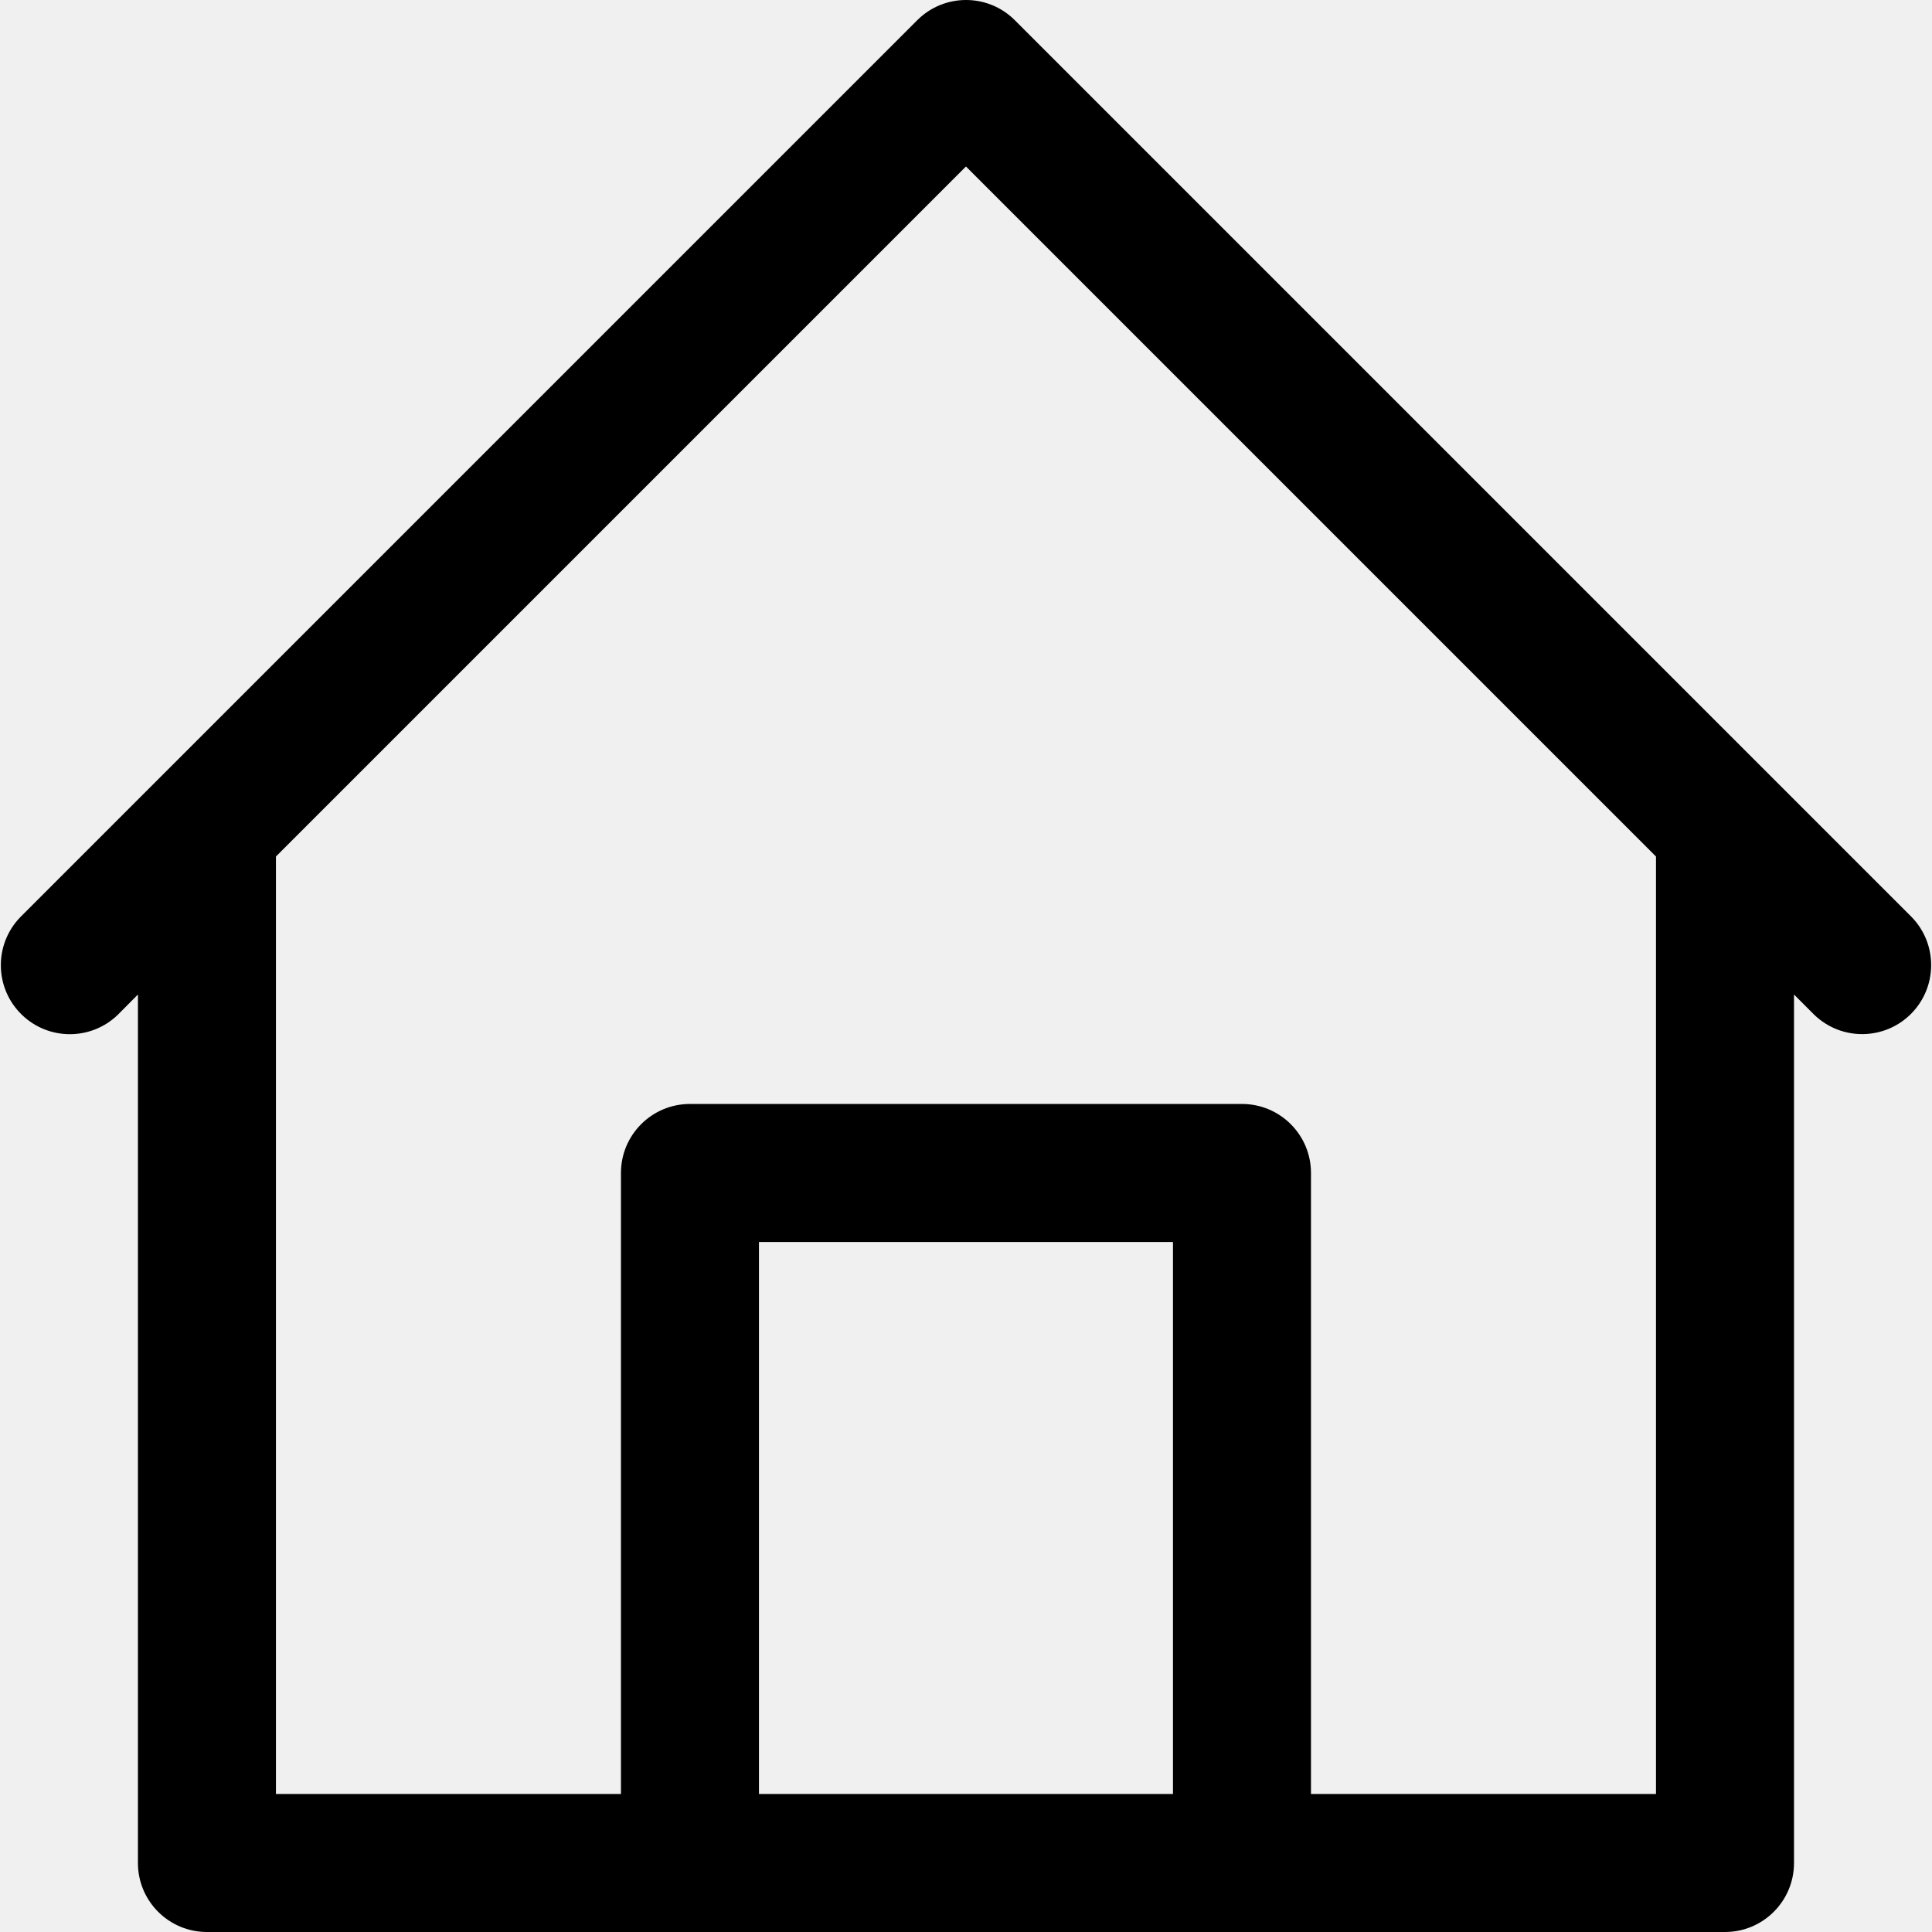
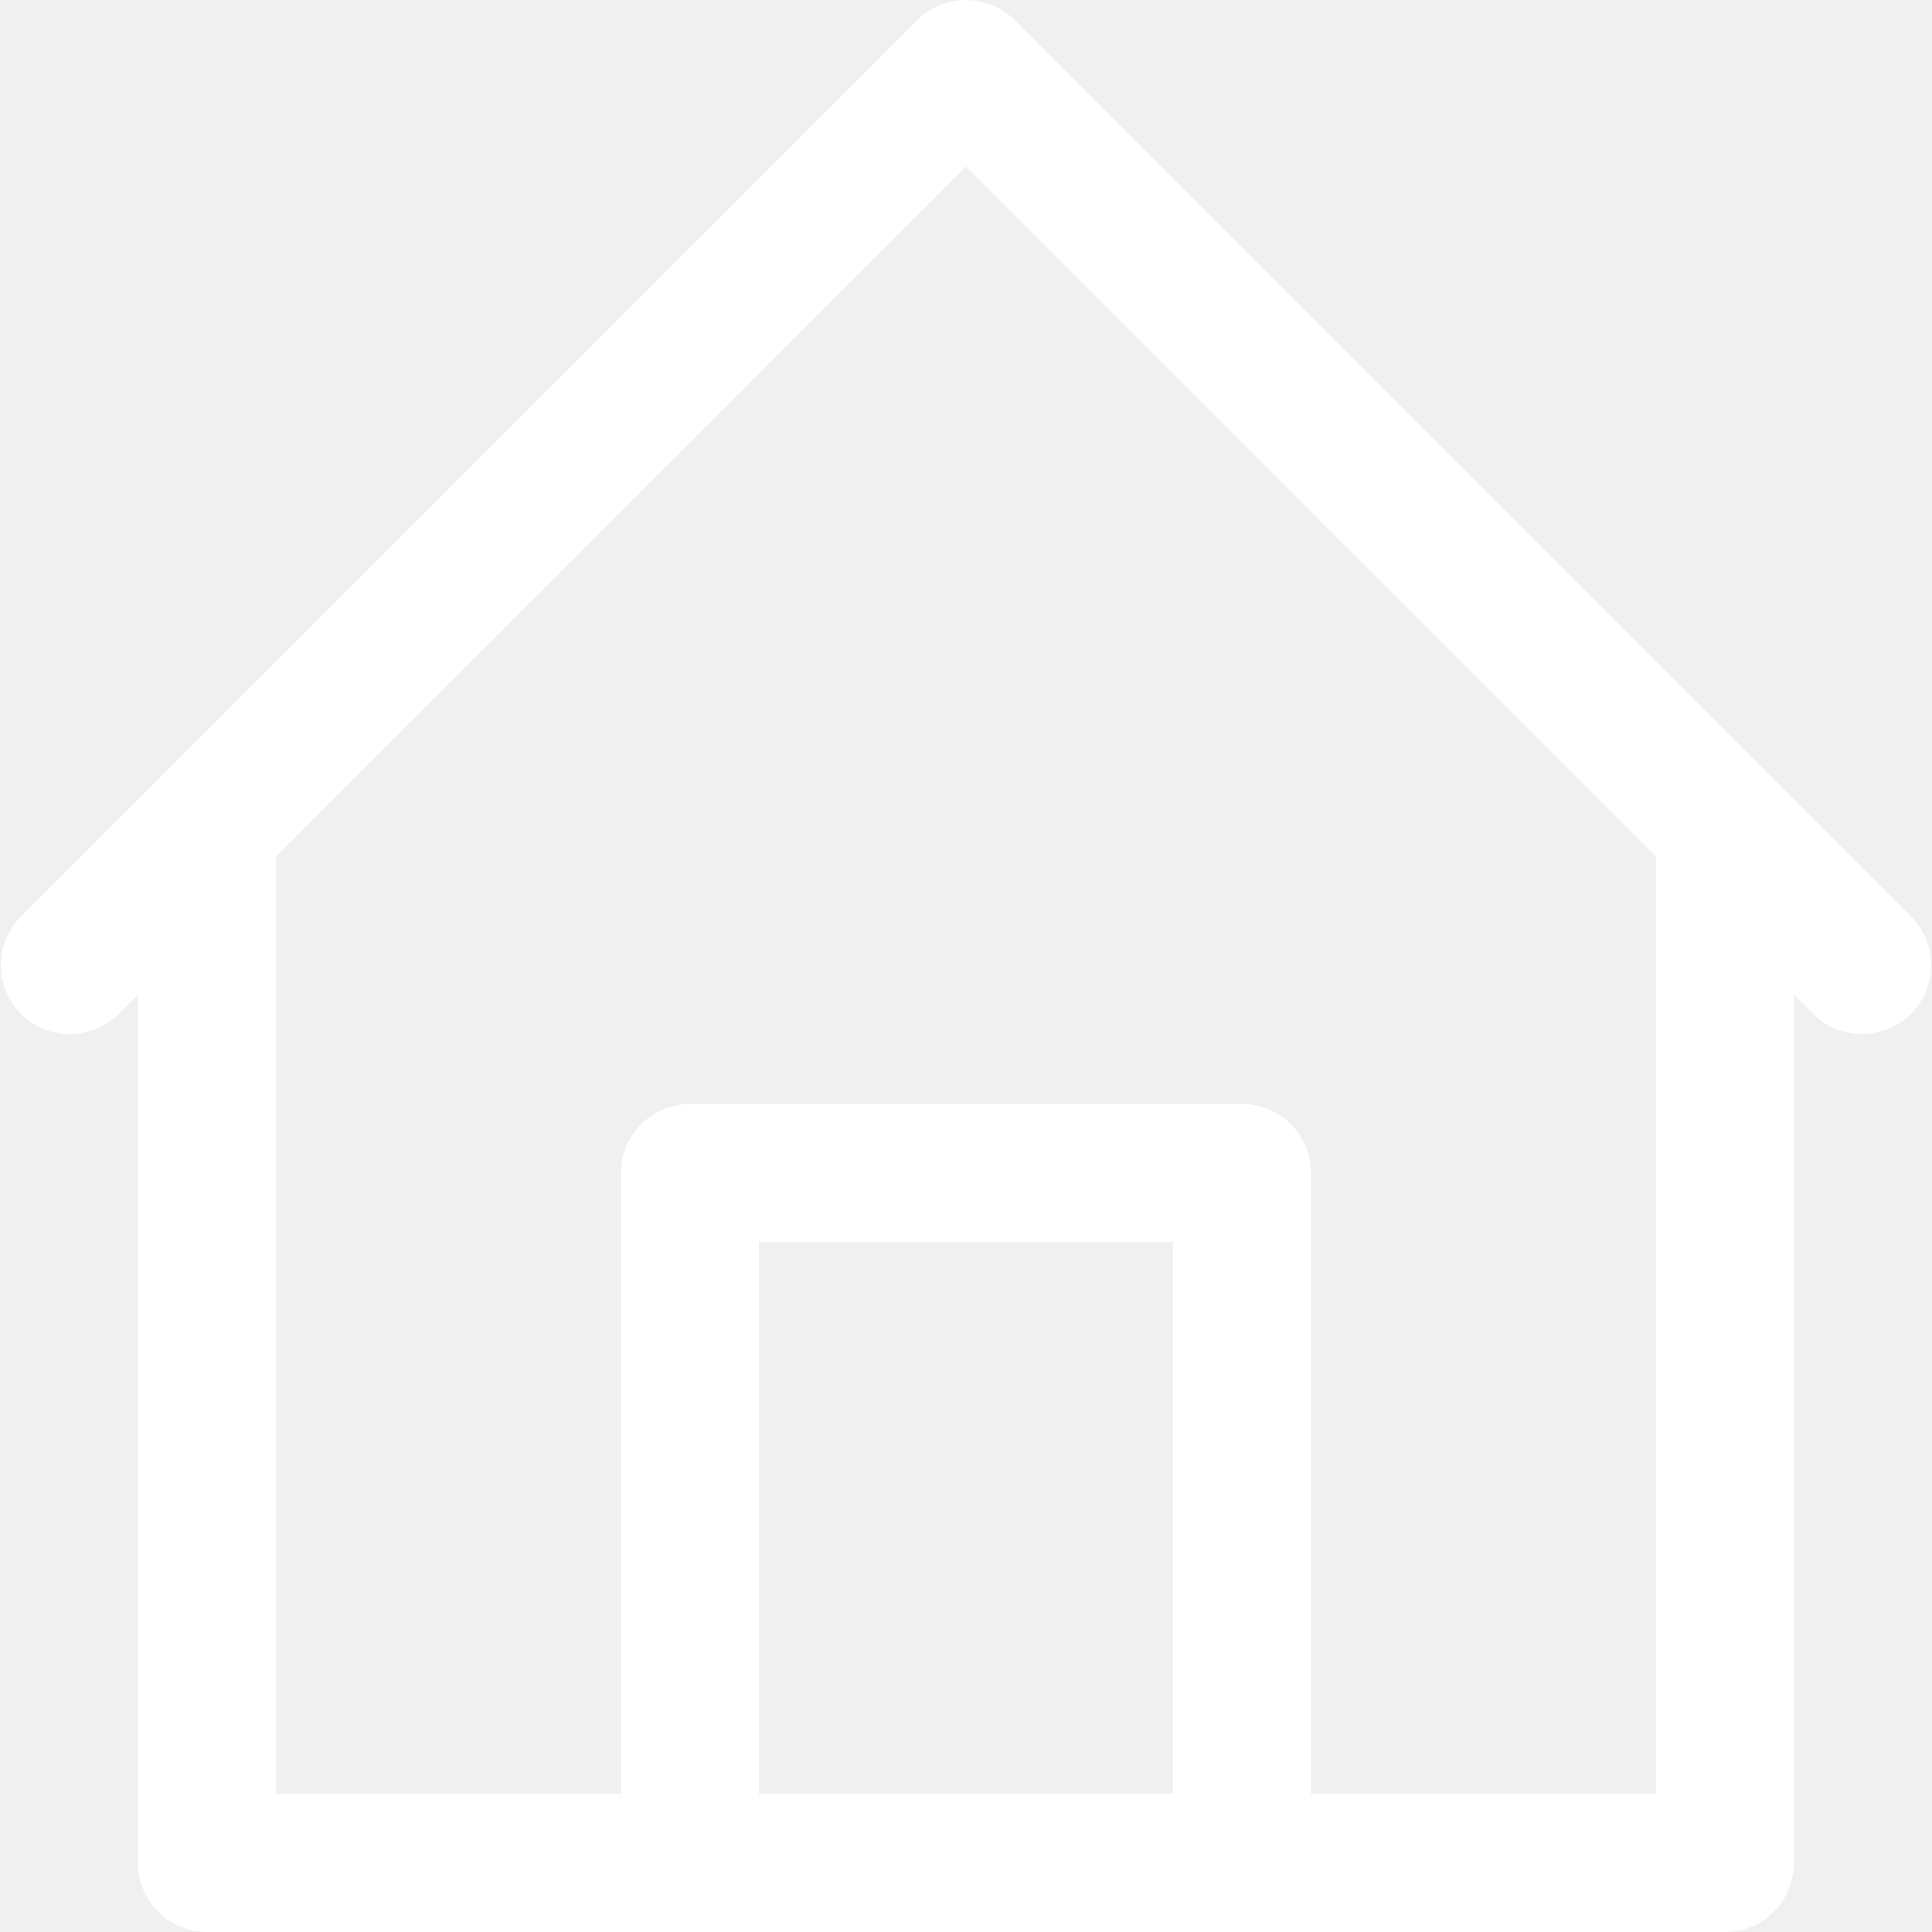
- <svg xmlns="http://www.w3.org/2000/svg" version="1.1" id="Capa_1" x="0px" y="0px" viewBox="0 0 477.846 477.846" style="enable-background:new 0 0 477.846 477.846;" xml:space="preserve">
+ <svg xmlns="http://www.w3.org/2000/svg" version="1.1" id="Capa_1" x="0px" y="0px" viewBox="0 0 477.846 477.846" style="enable-background:new 0 0 477.846 477.846;" xml:space="preserve" width="512px" height="512px" class="">
  <g>
    <g>
-       <path d="M472.847,226.846l-34.116-34.116L250.998,4.997c-6.664-6.663-17.468-6.663-24.132,0L39.132,192.73L4.999,226.864    c-6.548,6.78-6.361,17.584,0.419,24.132c6.614,6.388,17.099,6.388,23.713,0l4.983-5.018v214.801    c0,9.426,7.641,17.067,17.067,17.067h375.467c9.426,0,17.067-7.641,17.067-17.067V245.978l5,5.001    c6.78,6.548,17.584,6.36,24.132-0.419C479.235,243.946,479.235,233.46,472.847,226.846z M290.115,443.713h-102.4V307.179h102.4    V443.713z M409.581,443.713h-85.333v-153.6c0-9.426-7.641-17.067-17.067-17.067H170.648c-9.426,0-17.067,7.641-17.067,17.067    v153.6H68.248V211.845L238.914,41.178l170.667,170.667V443.713z" />
+       <g>
+         <path d="M472.847,226.846l-34.116-34.116L250.998,4.997c-6.664-6.663-17.468-6.663-24.132,0L39.132,192.73L4.999,226.864    c-6.548,6.78-6.361,17.584,0.419,24.132c6.614,6.388,17.099,6.388,23.713,0l4.983-5.018v214.801    c0,9.426,7.641,17.067,17.067,17.067h375.467c9.426,0,17.067-7.641,17.067-17.067V245.978l5,5.001    c6.78,6.548,17.584,6.36,24.132-0.419C479.235,243.946,479.235,233.46,472.847,226.846z M290.115,443.713h-102.4V307.179h102.4    V443.713z M409.581,443.713h-85.333v-153.6c0-9.426-7.641-17.067-17.067-17.067H170.648c-9.426,0-17.067,7.641-17.067,17.067    v153.6H68.248V211.845L238.914,41.178l170.667,170.667V443.713z" data-original="#000000" class="active-path" data-old_color="#000000" fill="#FFFFFF" />
+       </g>
    </g>
  </g>
-   <g>
- </g>
-   <g>
- </g>
-   <g>
- </g>
-   <g>
- </g>
-   <g>
- </g>
-   <g>
- </g>
-   <g>
- </g>
-   <g>
- </g>
-   <g>
- </g>
-   <g>
- </g>
-   <g>
- </g>
-   <g>
- </g>
-   <g>
- </g>
-   <g>
- </g>
-   <g>
- </g>
</svg>
